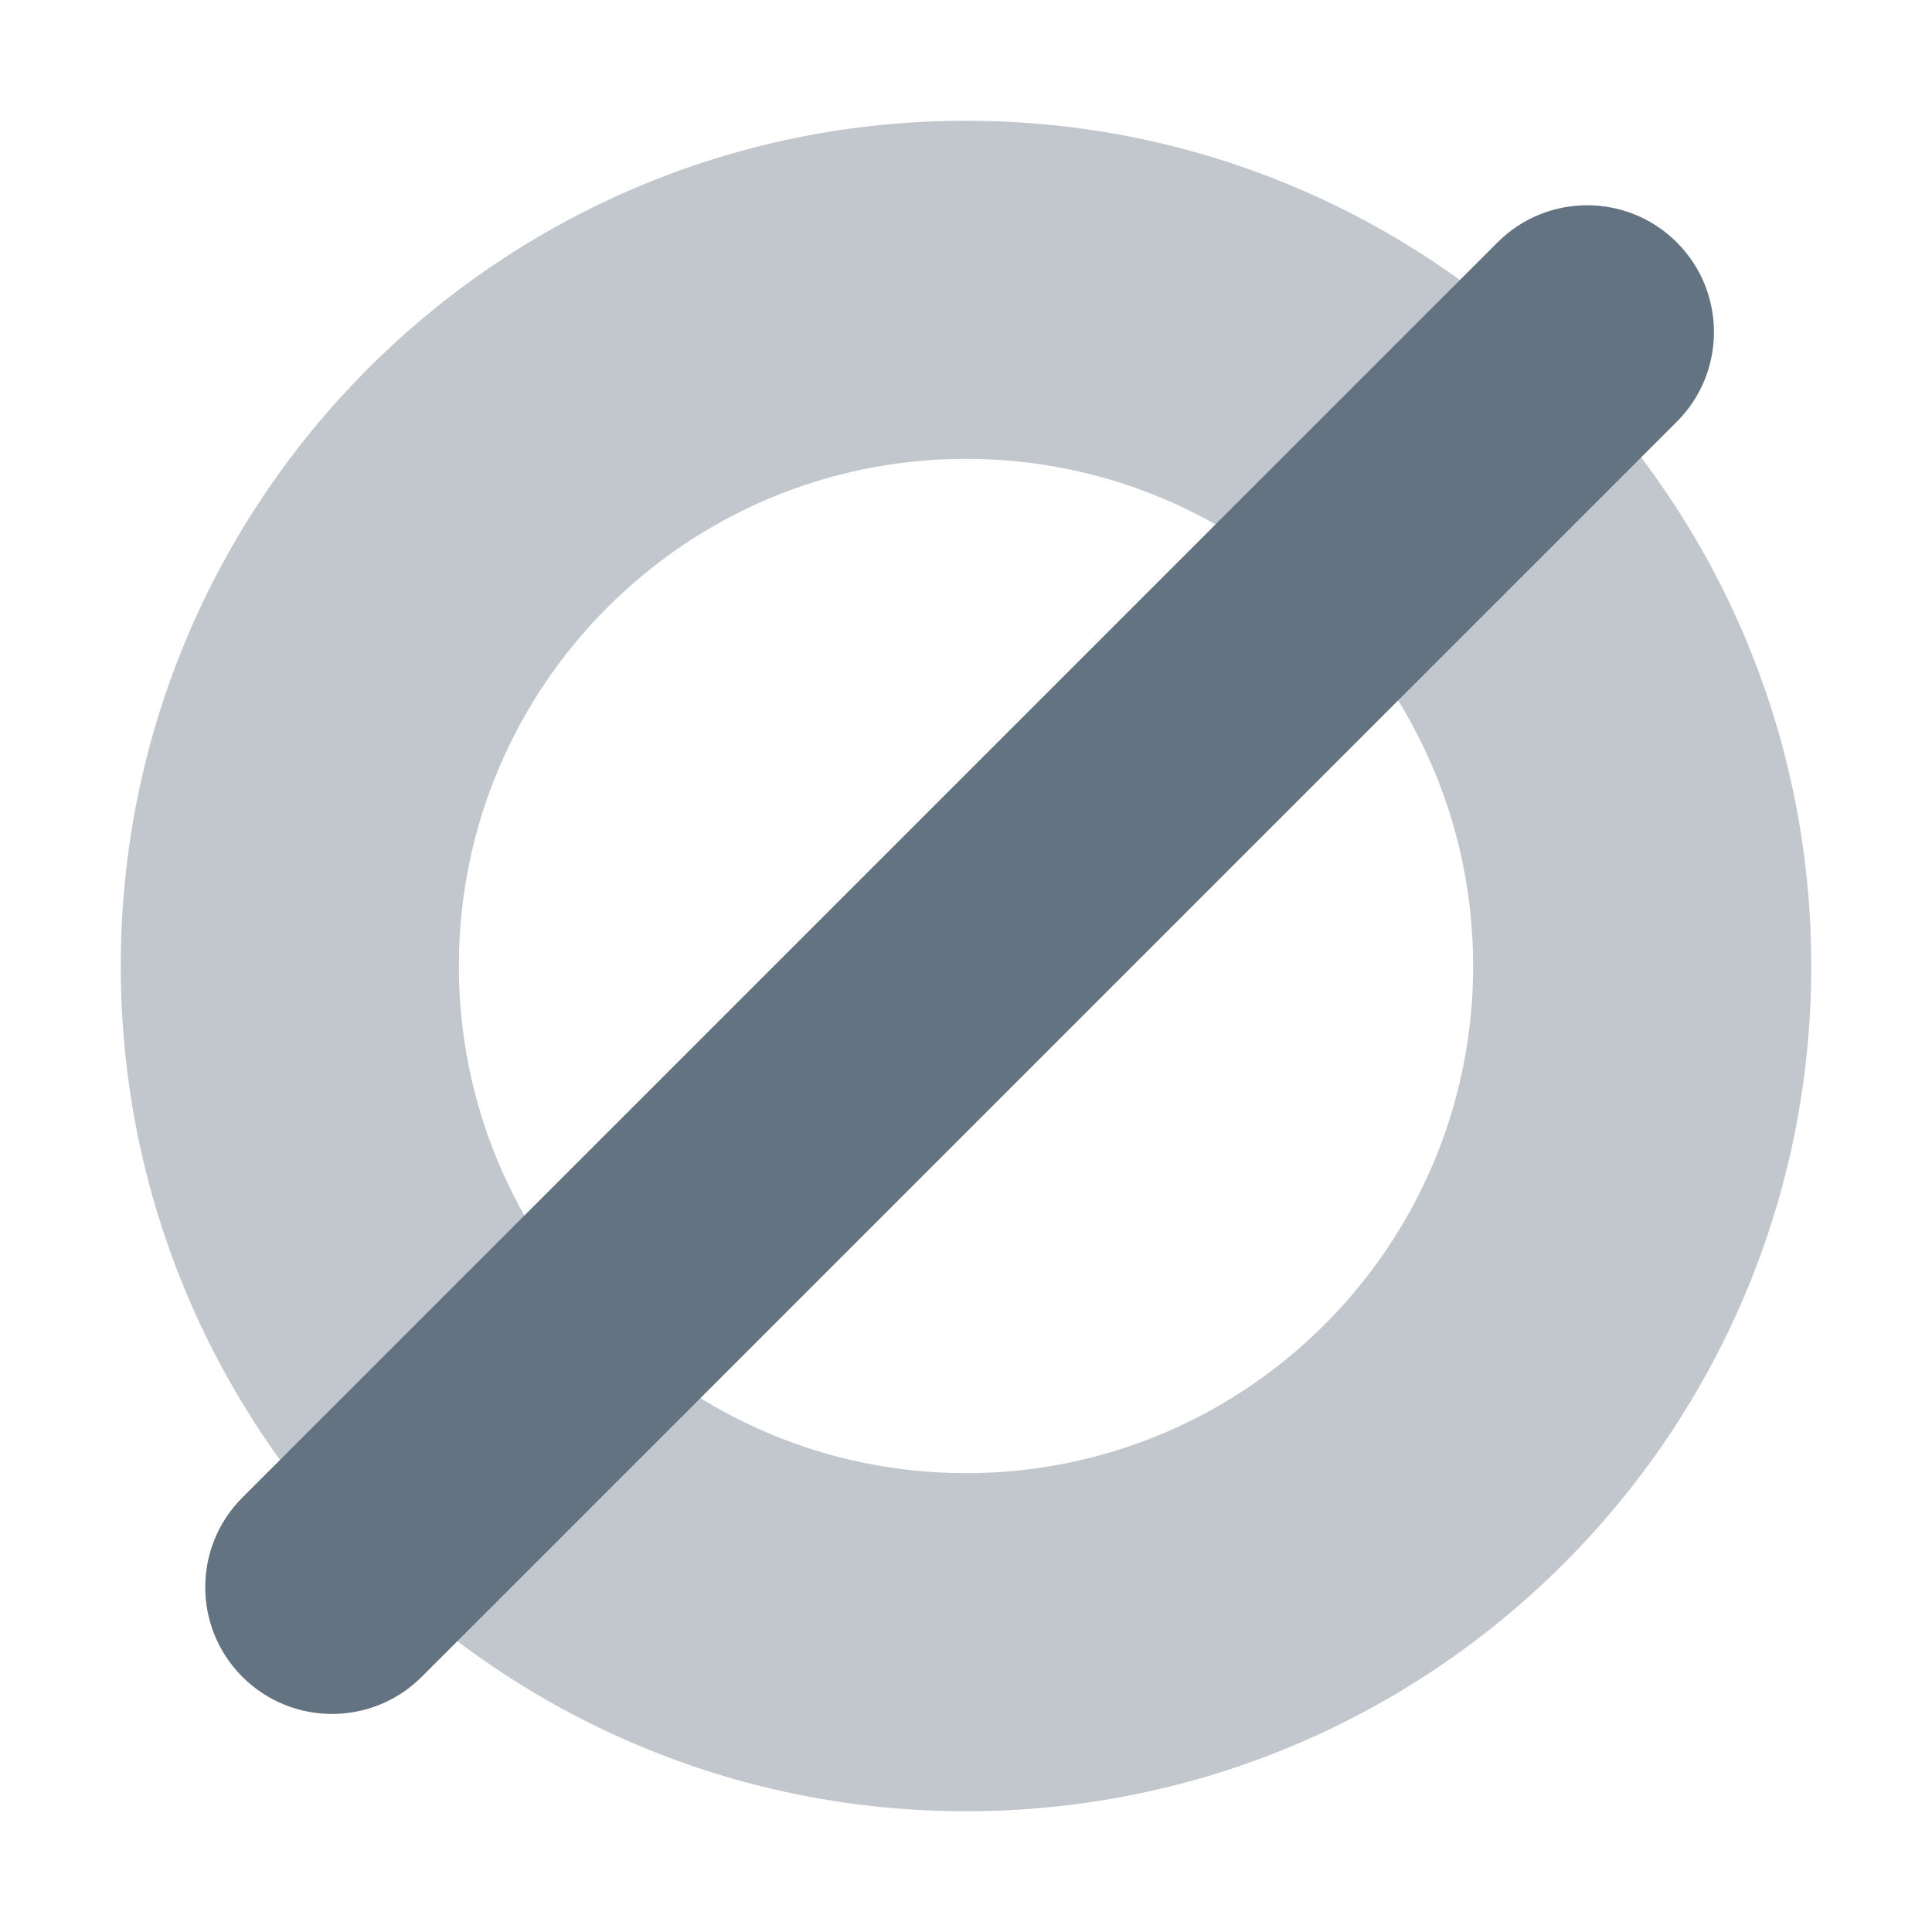
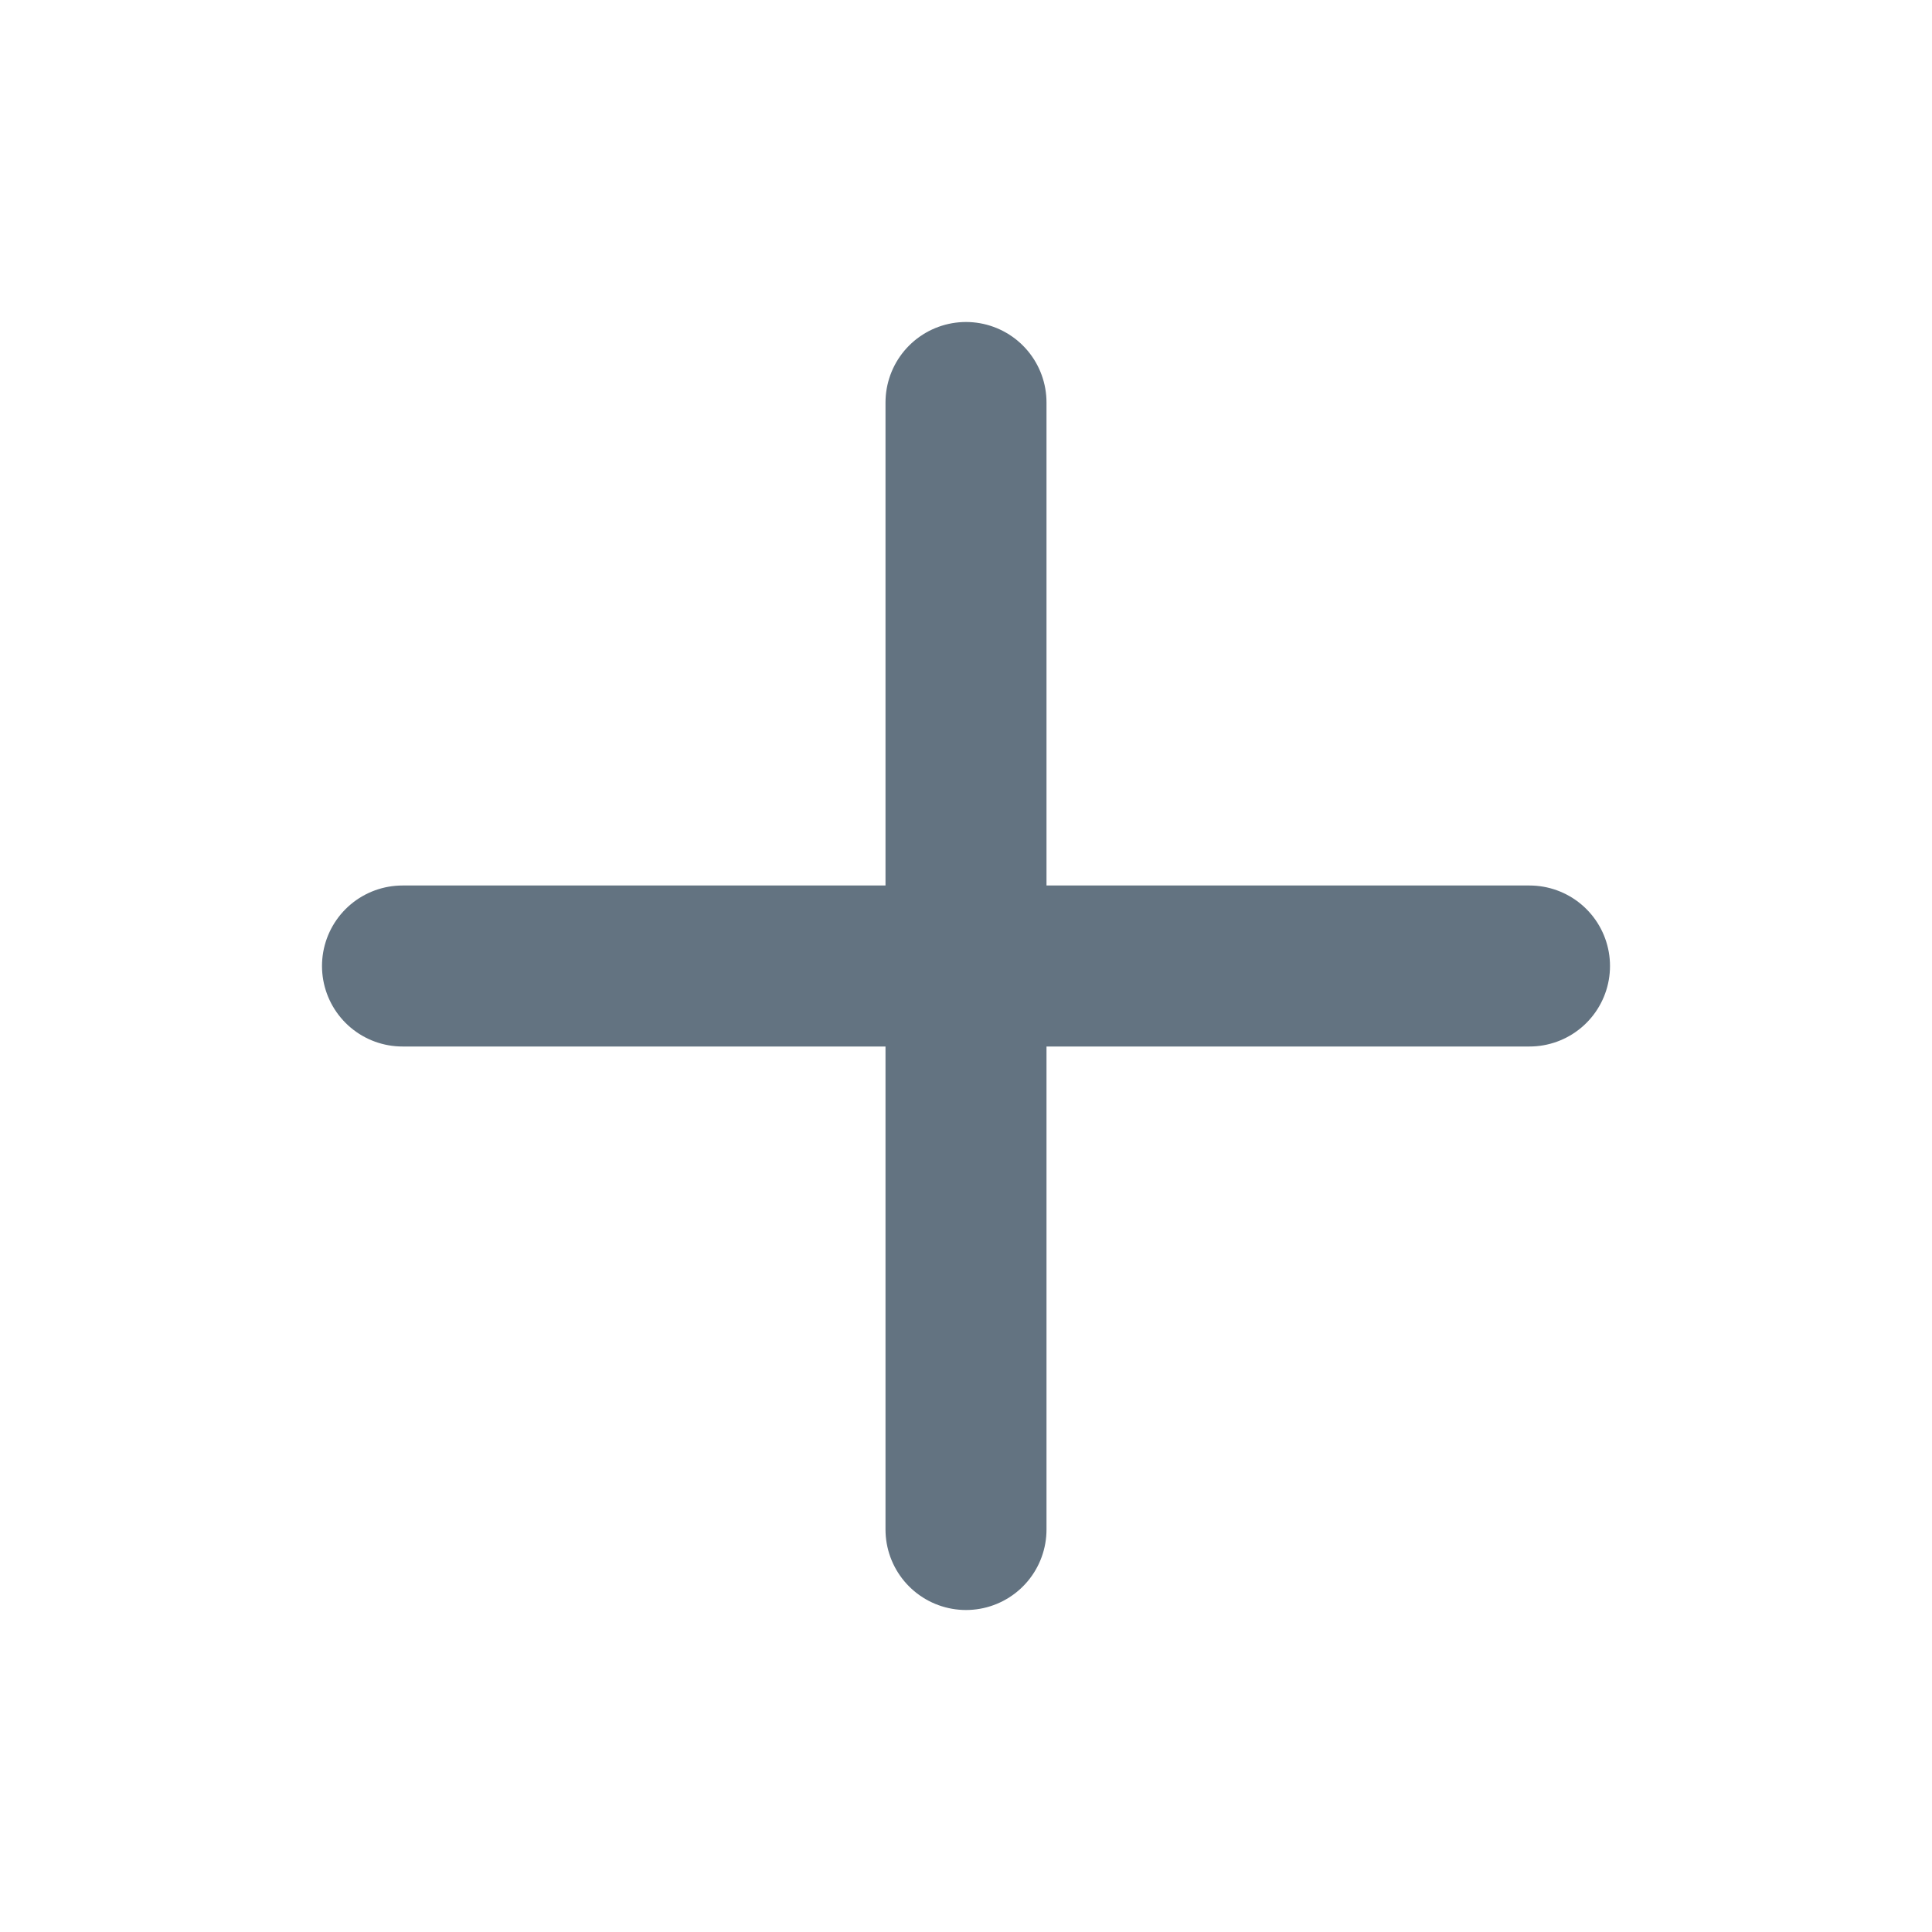
<svg xmlns="http://www.w3.org/2000/svg" width="24" height="24" viewBox="0 0 24 24" fill="none">
-   <path opacity="0.4" fill-rule="evenodd" clip-rule="evenodd" d="M12 22.5C17.799 22.5 22.5 17.799 22.5 12C22.5 6.201 17.799 1.5 12 1.5C6.201 1.5 1.5 6.201 1.5 12C1.5 17.799 6.201 22.5 12 22.5ZM12 18.3C15.479 18.3 18.3 15.479 18.3 12C18.3 8.521 15.479 5.7 12 5.7C8.521 5.7 5.7 8.521 5.7 12C5.7 15.479 8.521 18.3 12 18.3Z" fill="#637381" />
-   <path d="M18.603 3.011C19.218 2.396 20.215 2.396 20.83 3.011C21.445 3.626 21.445 4.624 20.83 5.239L5.239 20.83C4.623 21.445 3.626 21.445 3.011 20.83C2.396 20.215 2.396 19.218 3.011 18.603L18.603 3.011Z" fill="#637381" />
+   <path fill-rule="evenodd" clip-rule="evenodd" d="M12 5v14M5 12h14" stroke="#637381" stroke-width="2" stroke-linecap="round" stroke-linejoin="round" />
</svg>
